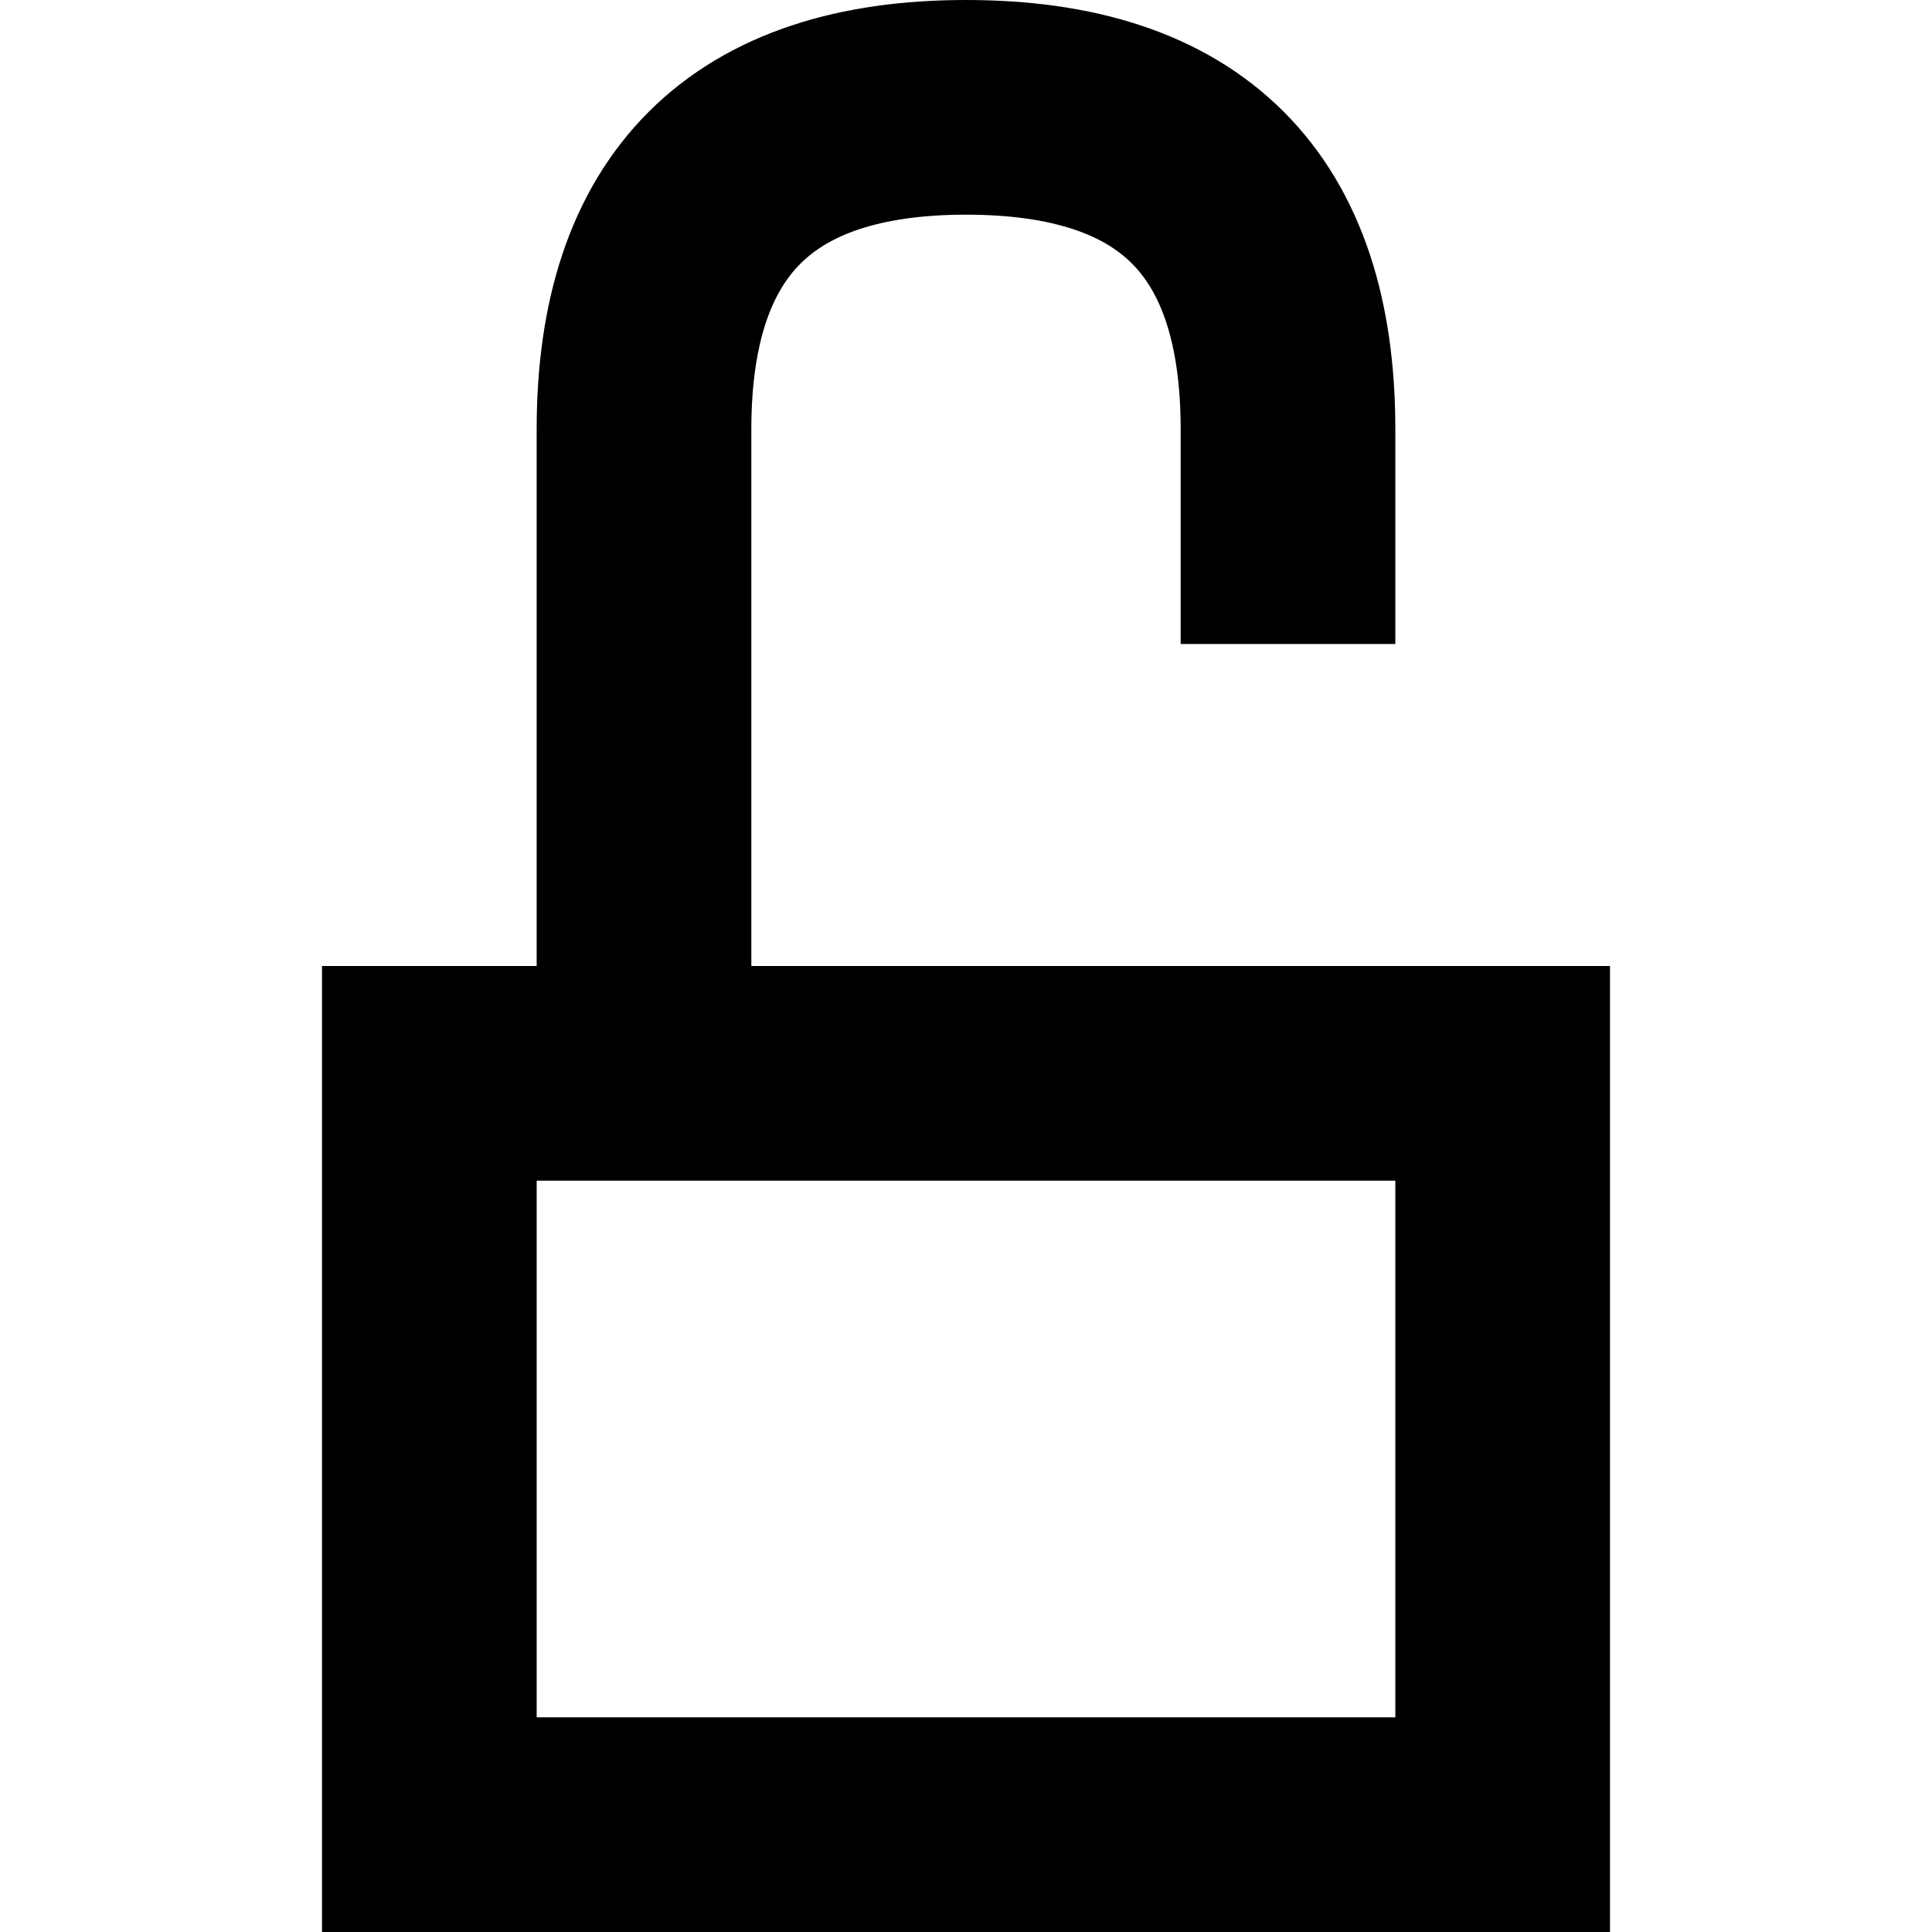
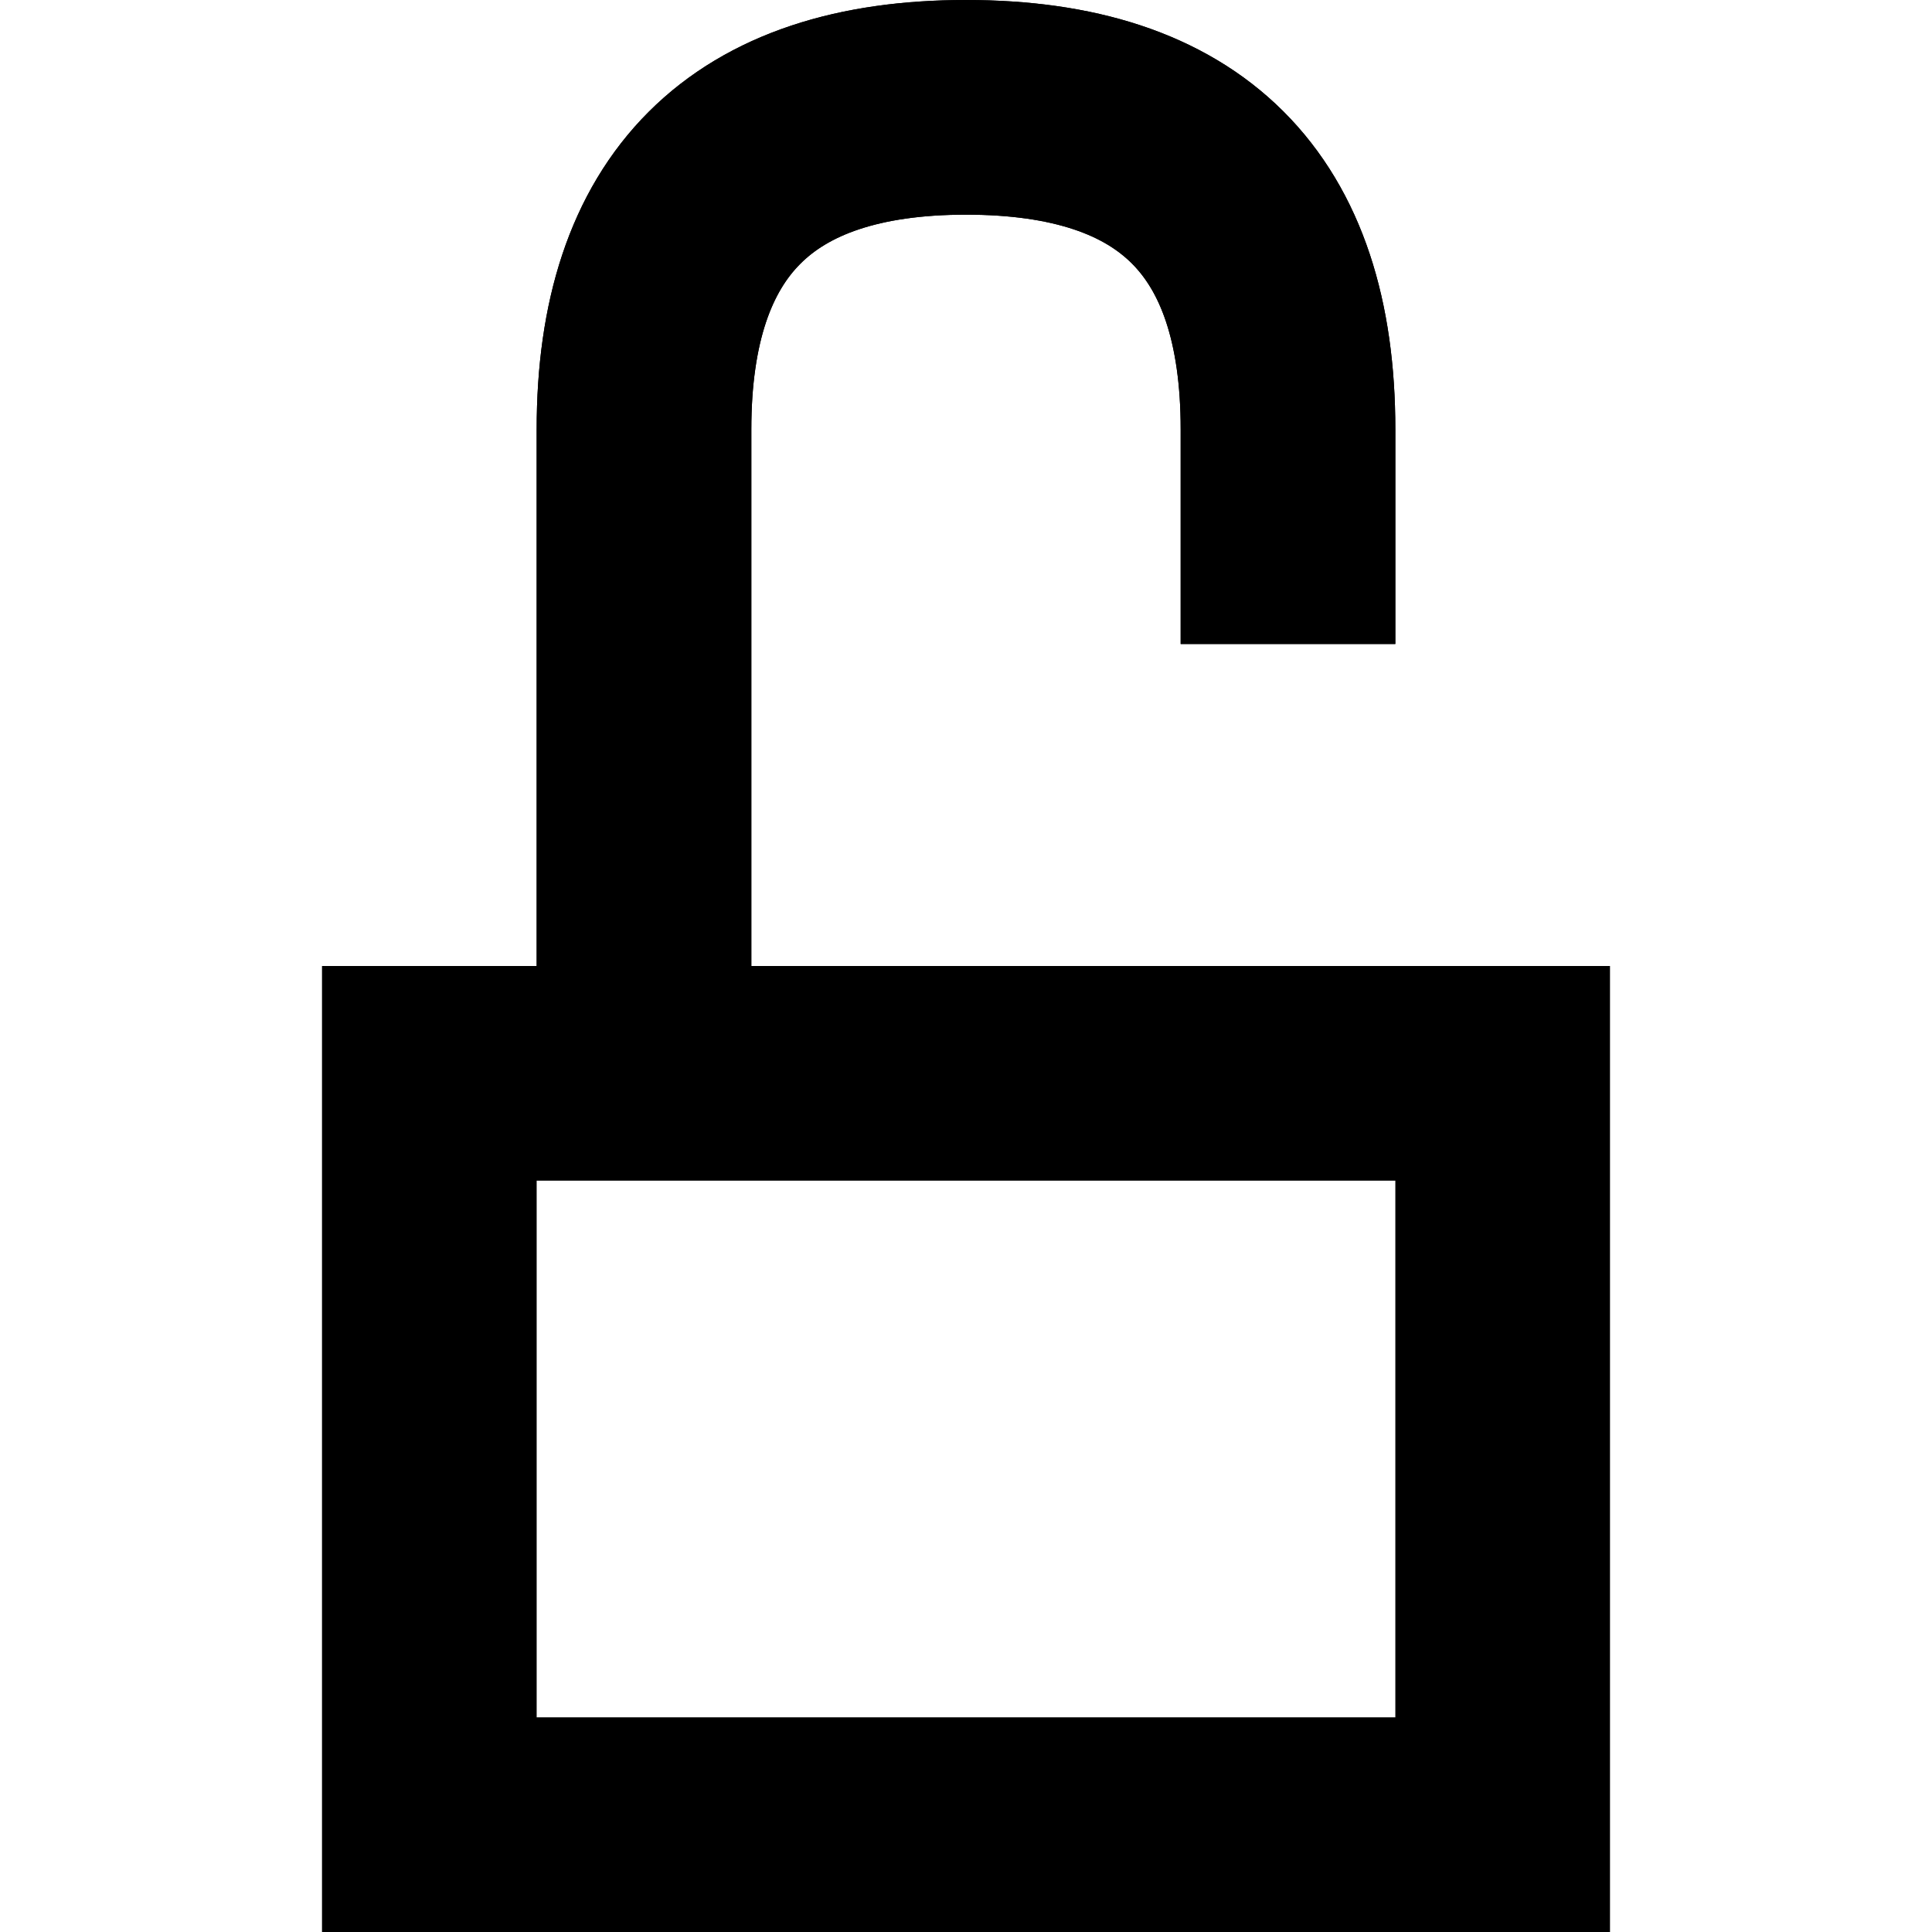
<svg xmlns="http://www.w3.org/2000/svg" width="18px" height="18px" version="1.1" xml:space="preserve" style="fill-rule:evenodd;clip-rule:evenodd;stroke-linecap:square;stroke-miterlimit:5;">
  <rect x="4" y="10" width="10" height="7" style="fill:none;stroke:#000;stroke-width:2px;" />
  <path d="M6,9L6,4C6,2 7,1 9,1C11,1 12,1.987 12,4L12,5" style="fill:none;stroke:#000;stroke-width:2px;" />
+   <path d="M6,9L6,4C6,2 7,1 9,1C11,1 12,1.987 12,4L12,5" style="fill:none;stroke:#000;stroke-width:2px;" />
</svg>
